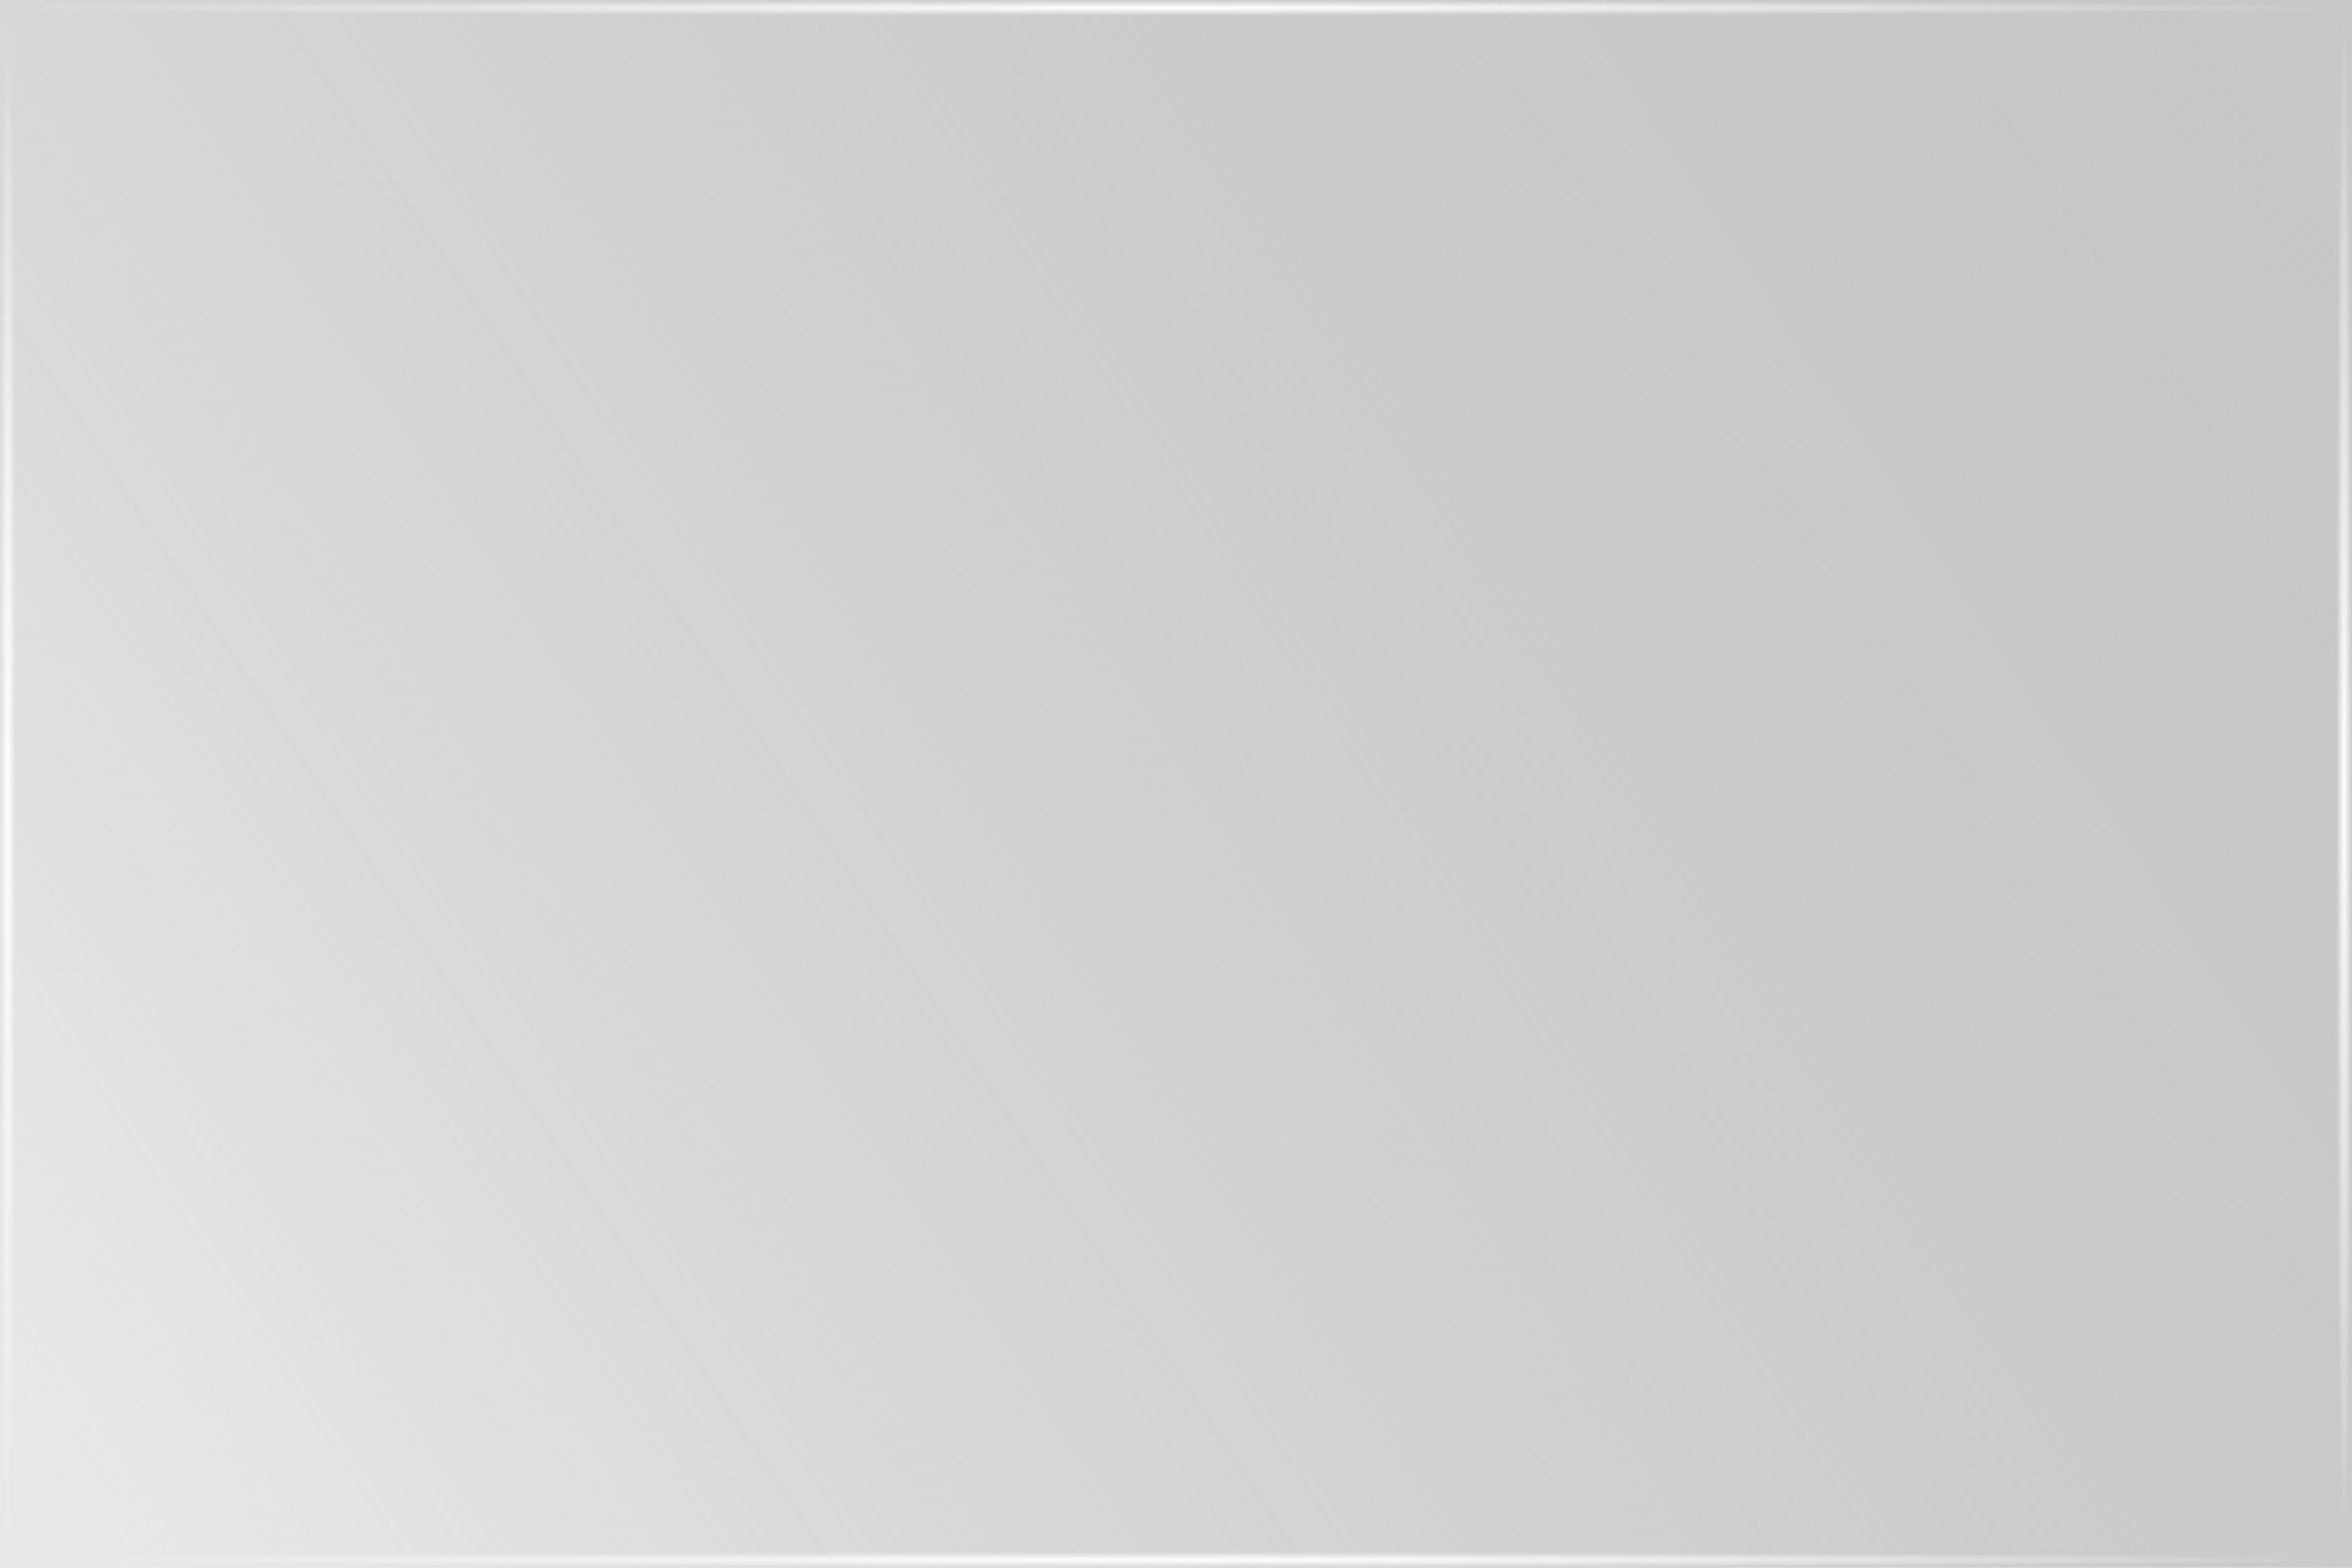
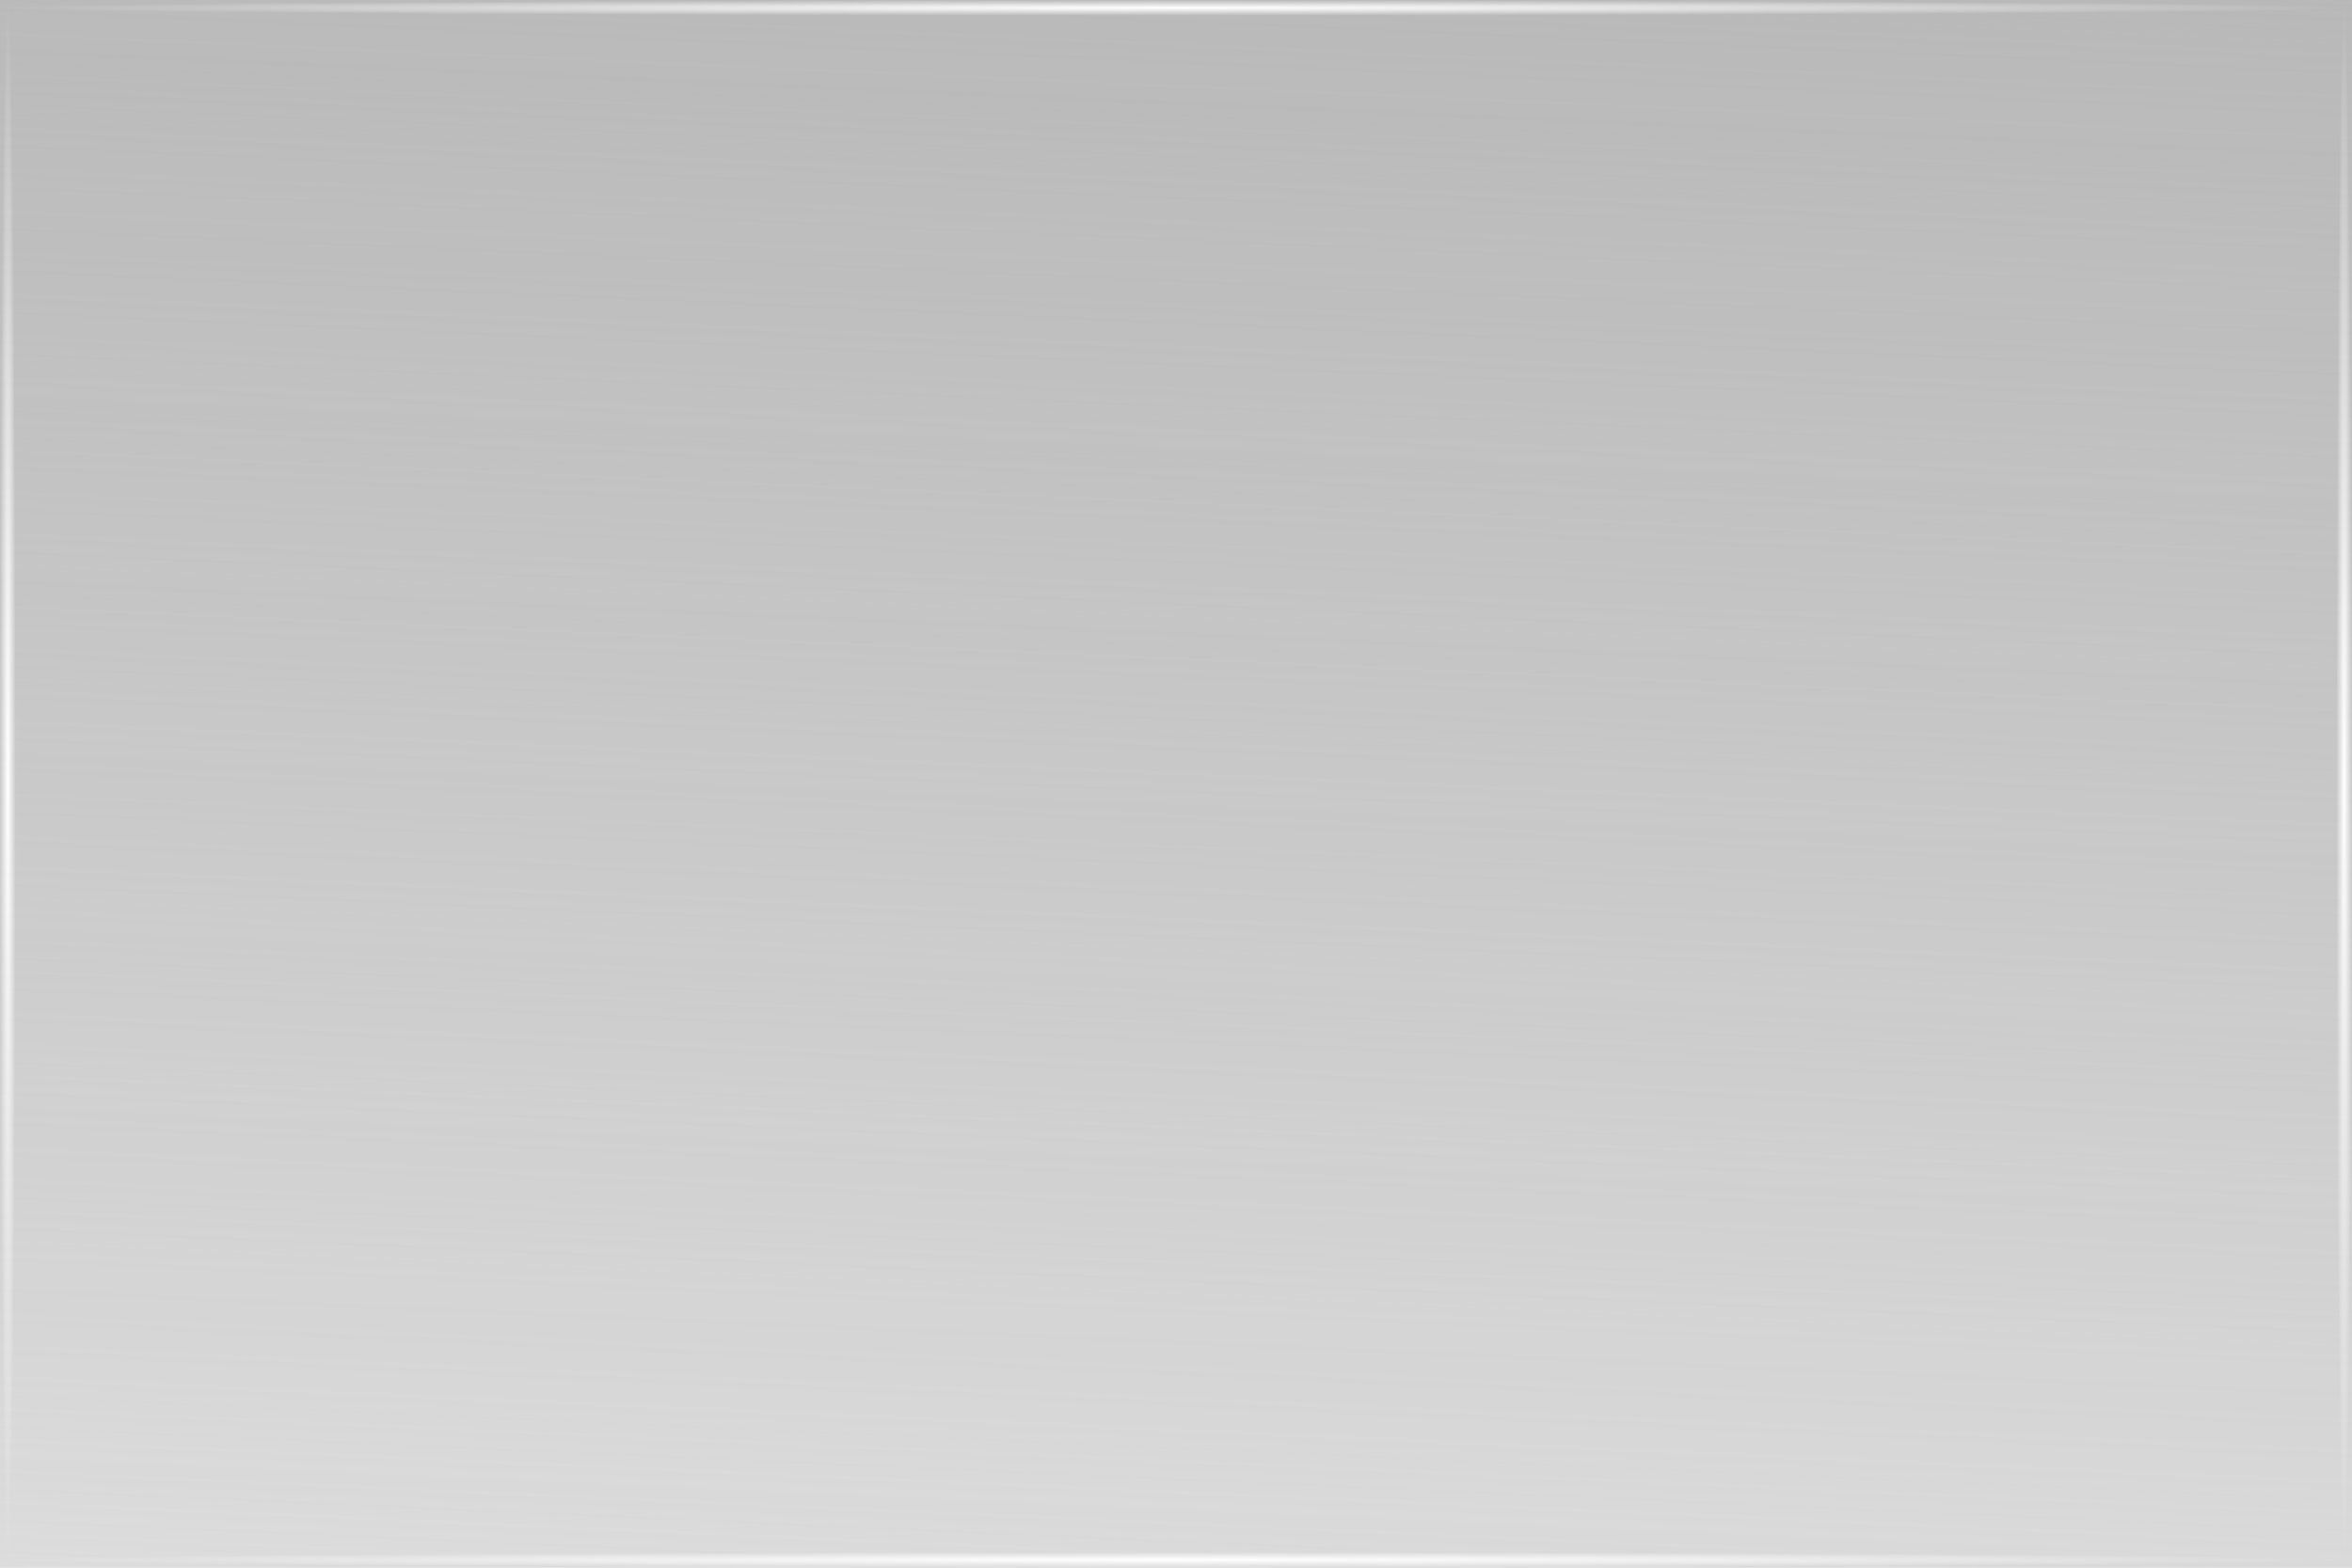
<svg xmlns="http://www.w3.org/2000/svg" xmlns:xlink="http://www.w3.org/1999/xlink" width="300" height="200" viewBox="0 0 300 200" id="svg3615" version="1.1">
  <defs id="defs3617">
    <linearGradient id="linearGradient4451">
      <stop style="stop-color:#ffffff;stop-opacity:1;" offset="0" id="stop4453" />
      <stop style="stop-color:#ffffff;stop-opacity:0;" offset="1" id="stop4455" />
    </linearGradient>
    <linearGradient id="linearGradient4437">
      <stop style="stop-color:#ffffff;stop-opacity:1;" offset="0" id="stop4439" />
      <stop style="stop-color:#ffffff;stop-opacity:0;" offset="1" id="stop4441" />
    </linearGradient>
    <linearGradient id="linearGradient4425">
      <stop style="stop-color:#a0a0a0;stop-opacity:0.094" offset="0" id="stop4427" />
-       <stop style="stop-color:#c8c8c8;stop-opacity:1" offset="1" id="stop4429" />
+       <stop style="stop-color:#b4b4b4;stop-opacity:1" offset="1" id="stop4429" />
    </linearGradient>
-     <linearGradient xlink:href="#linearGradient4425" id="linearGradient4431" x1="10.741" y1="1047.046" x2="296.817" y2="858.872" gradientUnits="userSpaceOnUse" />
+     <linearGradient xlink:href="#linearGradient4425" id="linearGradient4431" x1="143.617" y1="1114.677" x2="157.179" y2="808.348" gradientUnits="userSpaceOnUse" />
    <radialGradient xlink:href="#linearGradient4437" id="radialGradient4443" cx="1" cy="952.362" fx="1" fy="952.362" r="1" gradientTransform="matrix(1,0,0,100.0001,0,-94283.922)" gradientUnits="userSpaceOnUse" />
    <radialGradient xlink:href="#linearGradient4437" id="radialGradient4447" gradientUnits="userSpaceOnUse" gradientTransform="matrix(1,0,0,100.0001,298,-94283.922)" cx="1" cy="952.362" fx="1" fy="952.362" r="1" />
    <radialGradient xlink:href="#linearGradient4451" id="radialGradient4457" cx="150" cy="853.362" fx="150" fy="853.362" r="150" gradientTransform="matrix(1,0,0,0.00666668,0,847.6731)" gradientUnits="userSpaceOnUse" />
    <radialGradient xlink:href="#linearGradient4451" id="radialGradient4461" gradientUnits="userSpaceOnUse" gradientTransform="matrix(1,0,0,0.00666668,0,1045.673)" cx="150" cy="853.362" fx="150" fy="853.362" r="150" />
  </defs>
  <g id="layer1" transform="translate(0,-852.3623)">
    <rect style="opacity:1;fill:url(#linearGradient4431);fill-opacity:1;stroke:#ffffff;stroke-width:0;stroke-linecap:round;stroke-linejoin:miter;stroke-miterlimit:5.7;stroke-dasharray:none;stroke-dashoffset:0;stroke-opacity:1" id="rect3623" width="300" height="200" x="-1.021635e-005" y="852.362" />
    <rect style="opacity:1;fill:url(#radialGradient4443);fill-opacity:1;stroke:#ffffff;stroke-width:0;stroke-linecap:round;stroke-linejoin:miter;stroke-miterlimit:5.7;stroke-dasharray:none;stroke-dashoffset:0;stroke-opacity:1" id="rect4435" width="2" height="200" x="-9.5986316e-006" y="852.362" />
    <rect y="852.362" x="298" height="200" width="2" id="rect4445" style="opacity:1;fill:url(#radialGradient4447);fill-opacity:1;stroke:#ffffff;stroke-width:0;stroke-linecap:round;stroke-linejoin:miter;stroke-miterlimit:5.7;stroke-dasharray:none;stroke-dashoffset:0;stroke-opacity:1" />
    <rect style="opacity:1;fill:url(#radialGradient4457);fill-opacity:1;stroke:#ffffff;stroke-width:0;stroke-linecap:round;stroke-linejoin:miter;stroke-miterlimit:5.7;stroke-dasharray:none;stroke-dashoffset:0;stroke-opacity:1" id="rect4449" width="300" height="2" x="-1.2490499e-005" y="852.362" />
    <rect y="1050.362" x="-1.2490499e-005" height="2" width="300" id="rect4459" style="opacity:1;fill:url(#radialGradient4461);fill-opacity:1;stroke:#ffffff;stroke-width:0;stroke-linecap:round;stroke-linejoin:miter;stroke-miterlimit:5.7;stroke-dasharray:none;stroke-dashoffset:0;stroke-opacity:1" />
  </g>
</svg>
